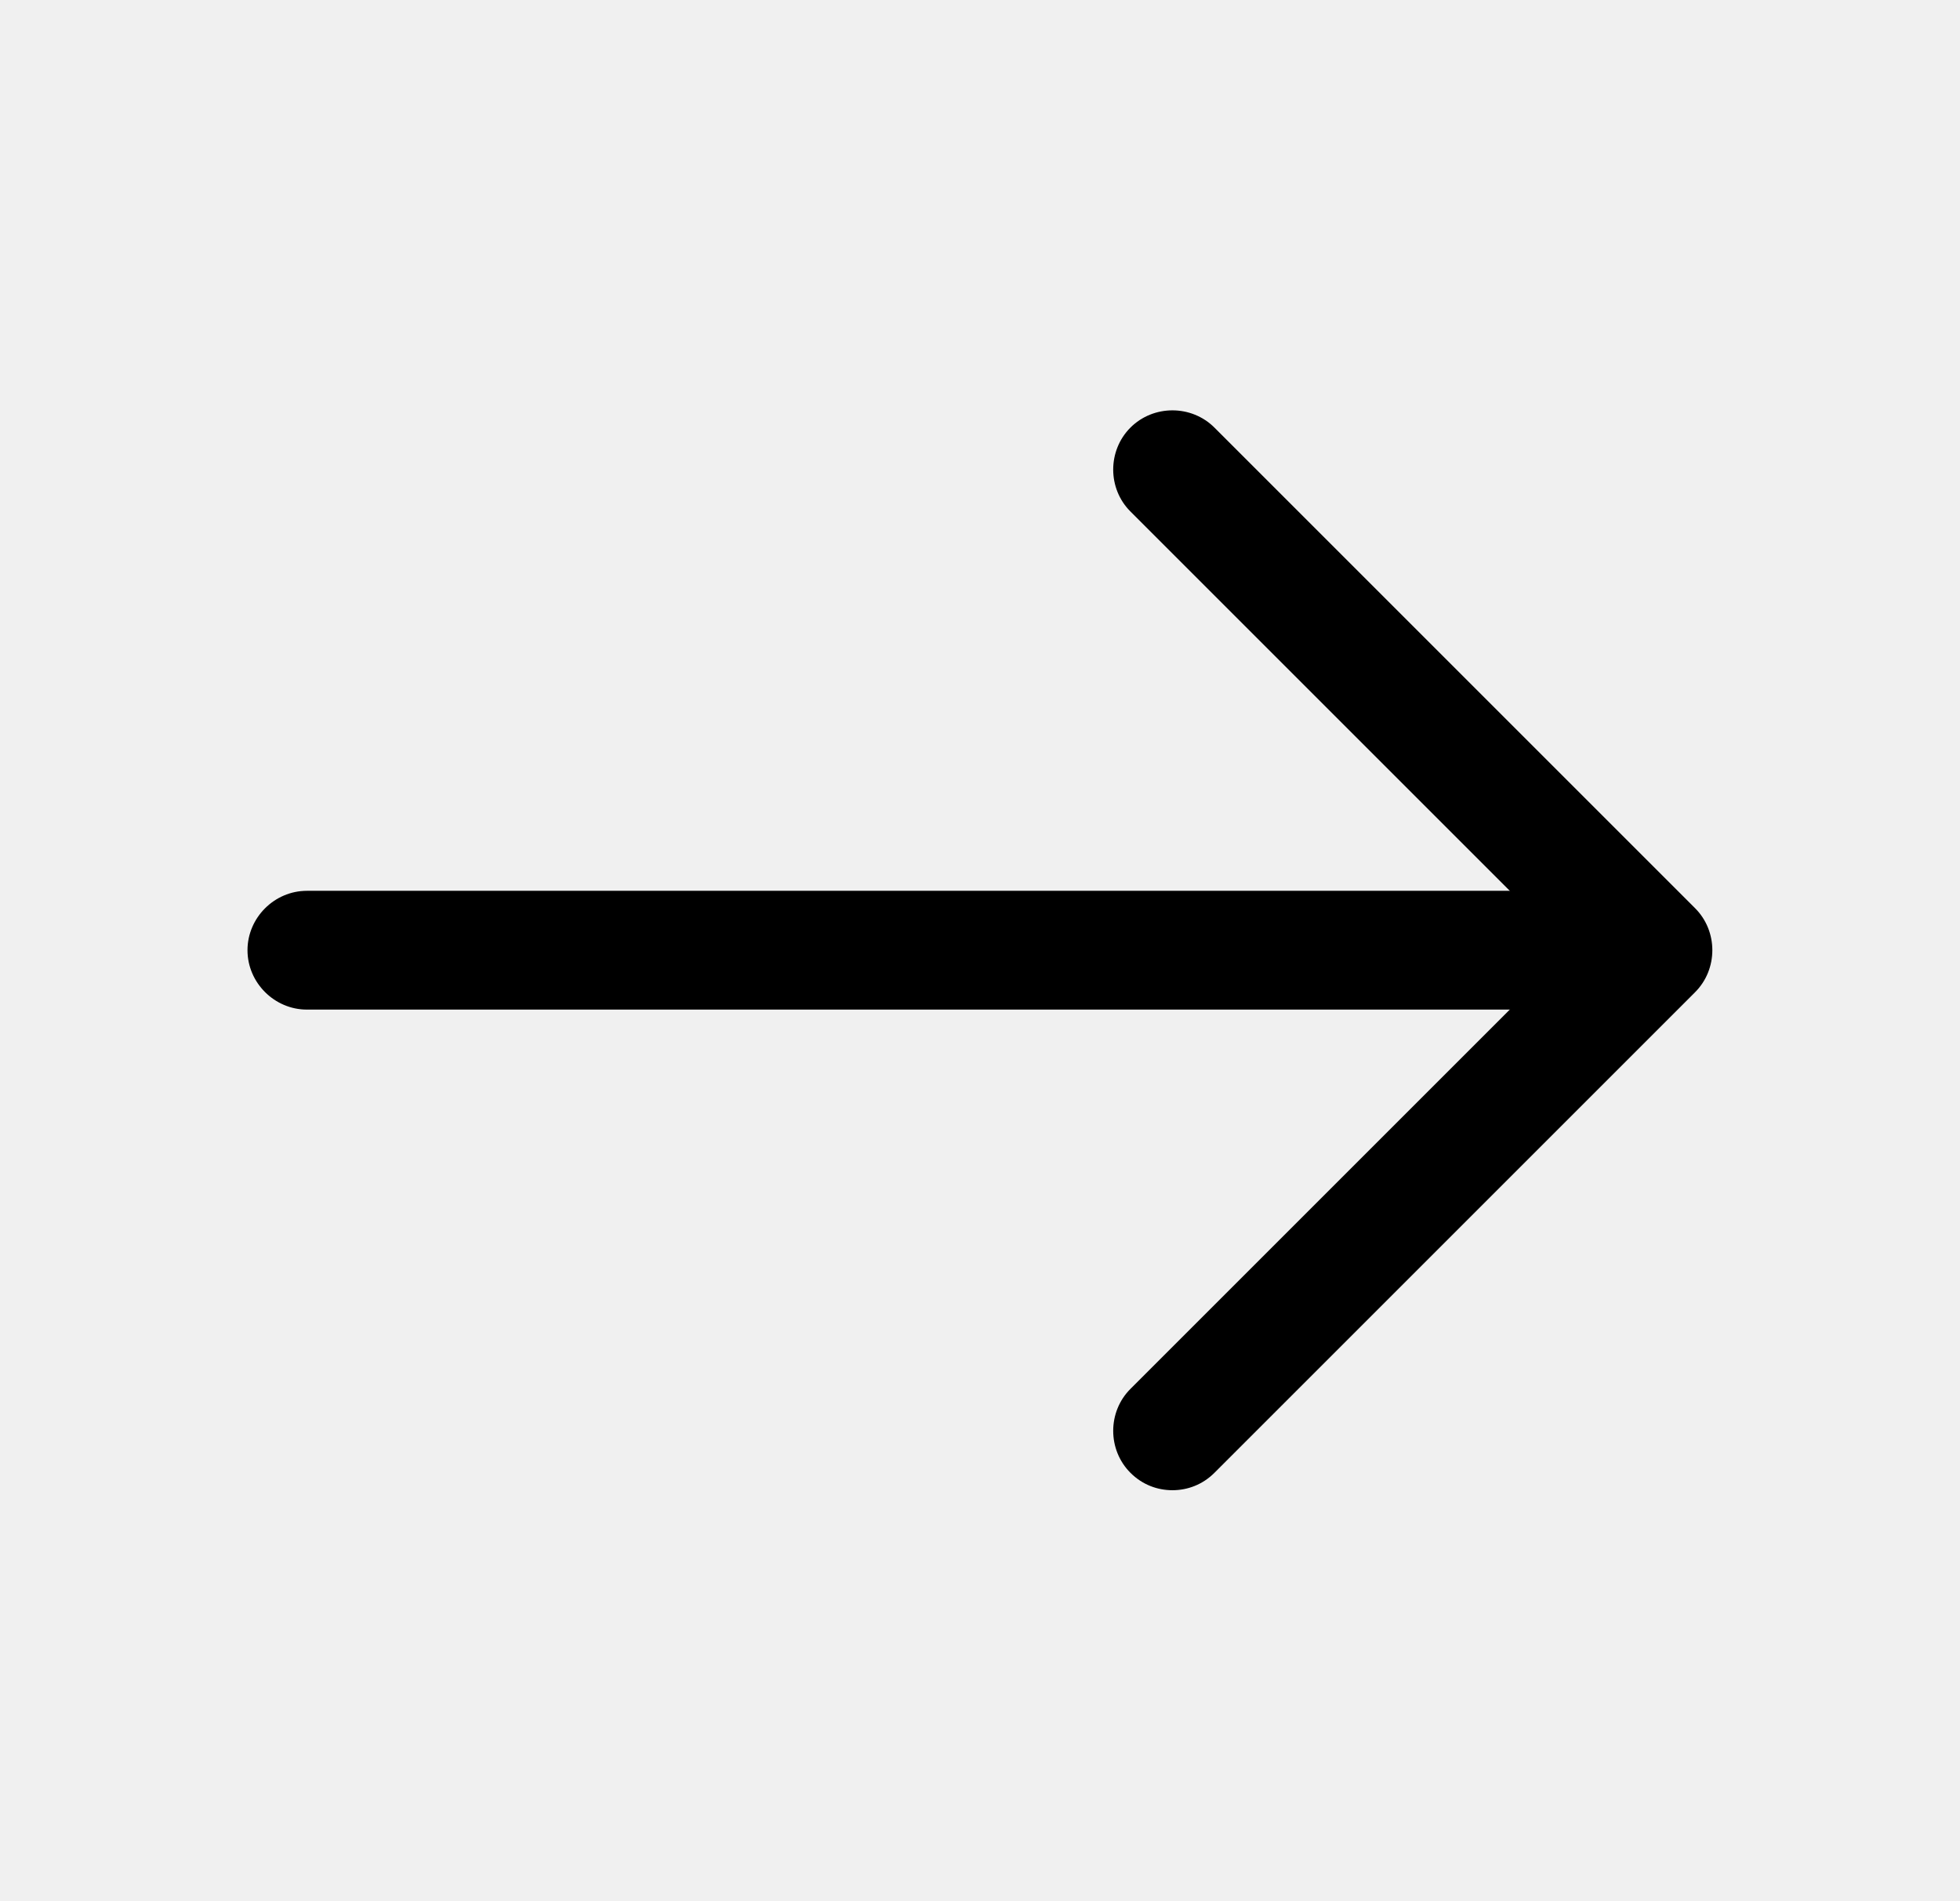
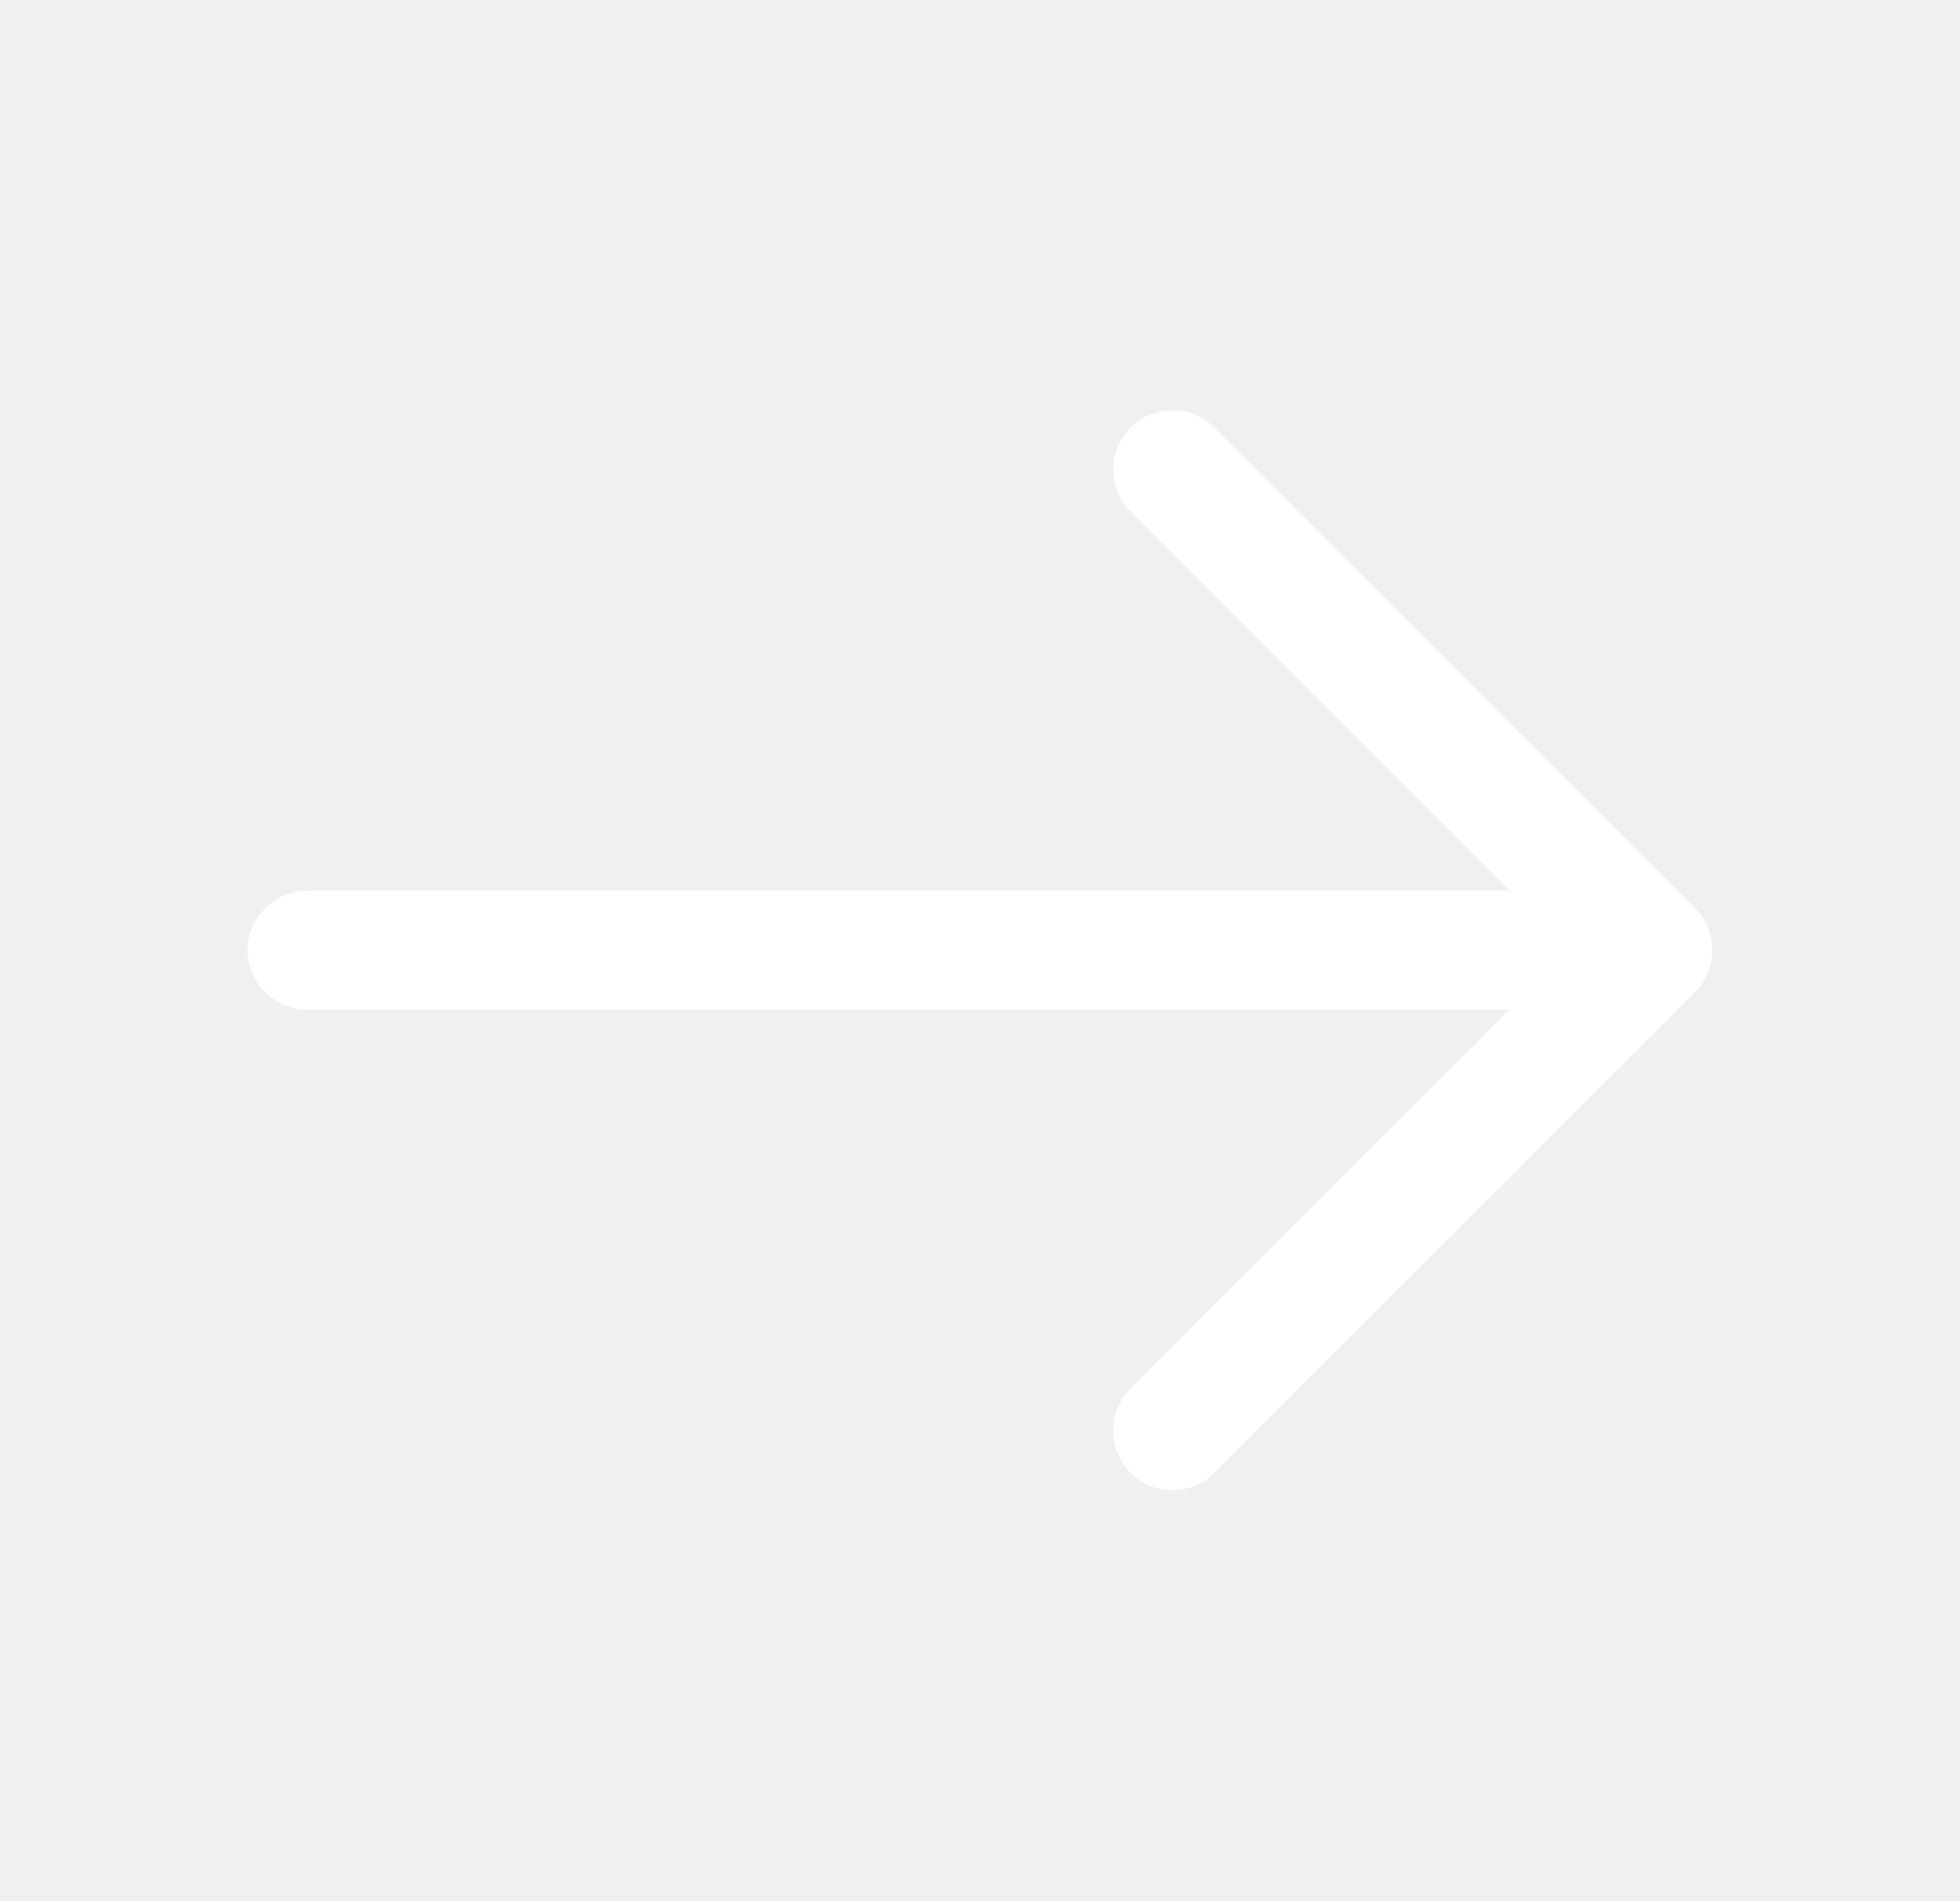
- <svg xmlns="http://www.w3.org/2000/svg" width="33" height="32" viewBox="0 0 33 32" fill="currentColo">
-   <path d="M19.74 25.093C19.486 25.093 19.233 25 19.033 24.8C18.646 24.413 18.646 23.773 19.033 23.387L26.42 16L19.033 8.613C18.646 8.227 18.646 7.587 19.033 7.2C19.42 6.813 20.06 6.813 20.447 7.2L28.54 15.293C28.927 15.68 28.927 16.32 28.54 16.707L20.447 24.8C20.247 25 19.993 25.093 19.74 25.093Z" fill="currentColo" />
-   <path d="M27.607 17H5.167C4.62 17 4.167 16.547 4.167 16C4.167 15.453 4.62 15 5.167 15H27.607C28.153 15 28.607 15.453 28.607 16C28.607 16.547 28.153 17 27.607 17Z" fill="currentColor" />
+ <svg xmlns="http://www.w3.org/2000/svg" width="33" height="32" viewBox="0 0 33 32" fill="none">
+   <path d="M19.74 25.093C19.486 25.093 19.233 25 19.033 24.8C18.646 24.413 18.646 23.773 19.033 23.387L26.42 16L19.033 8.613C18.646 8.227 18.646 7.587 19.033 7.2C19.42 6.813 20.06 6.813 20.447 7.2L28.54 15.293C28.927 15.68 28.927 16.32 28.54 16.707L20.447 24.8C20.247 25 19.993 25.093 19.74 25.093Z" fill="white" />
+   <path d="M27.607 17H5.167C4.62 17 4.167 16.547 4.167 16C4.167 15.453 4.62 15 5.167 15H27.607C28.153 15 28.607 15.453 28.607 16C28.607 16.547 28.153 17 27.607 17Z" fill="white" />
</svg>
